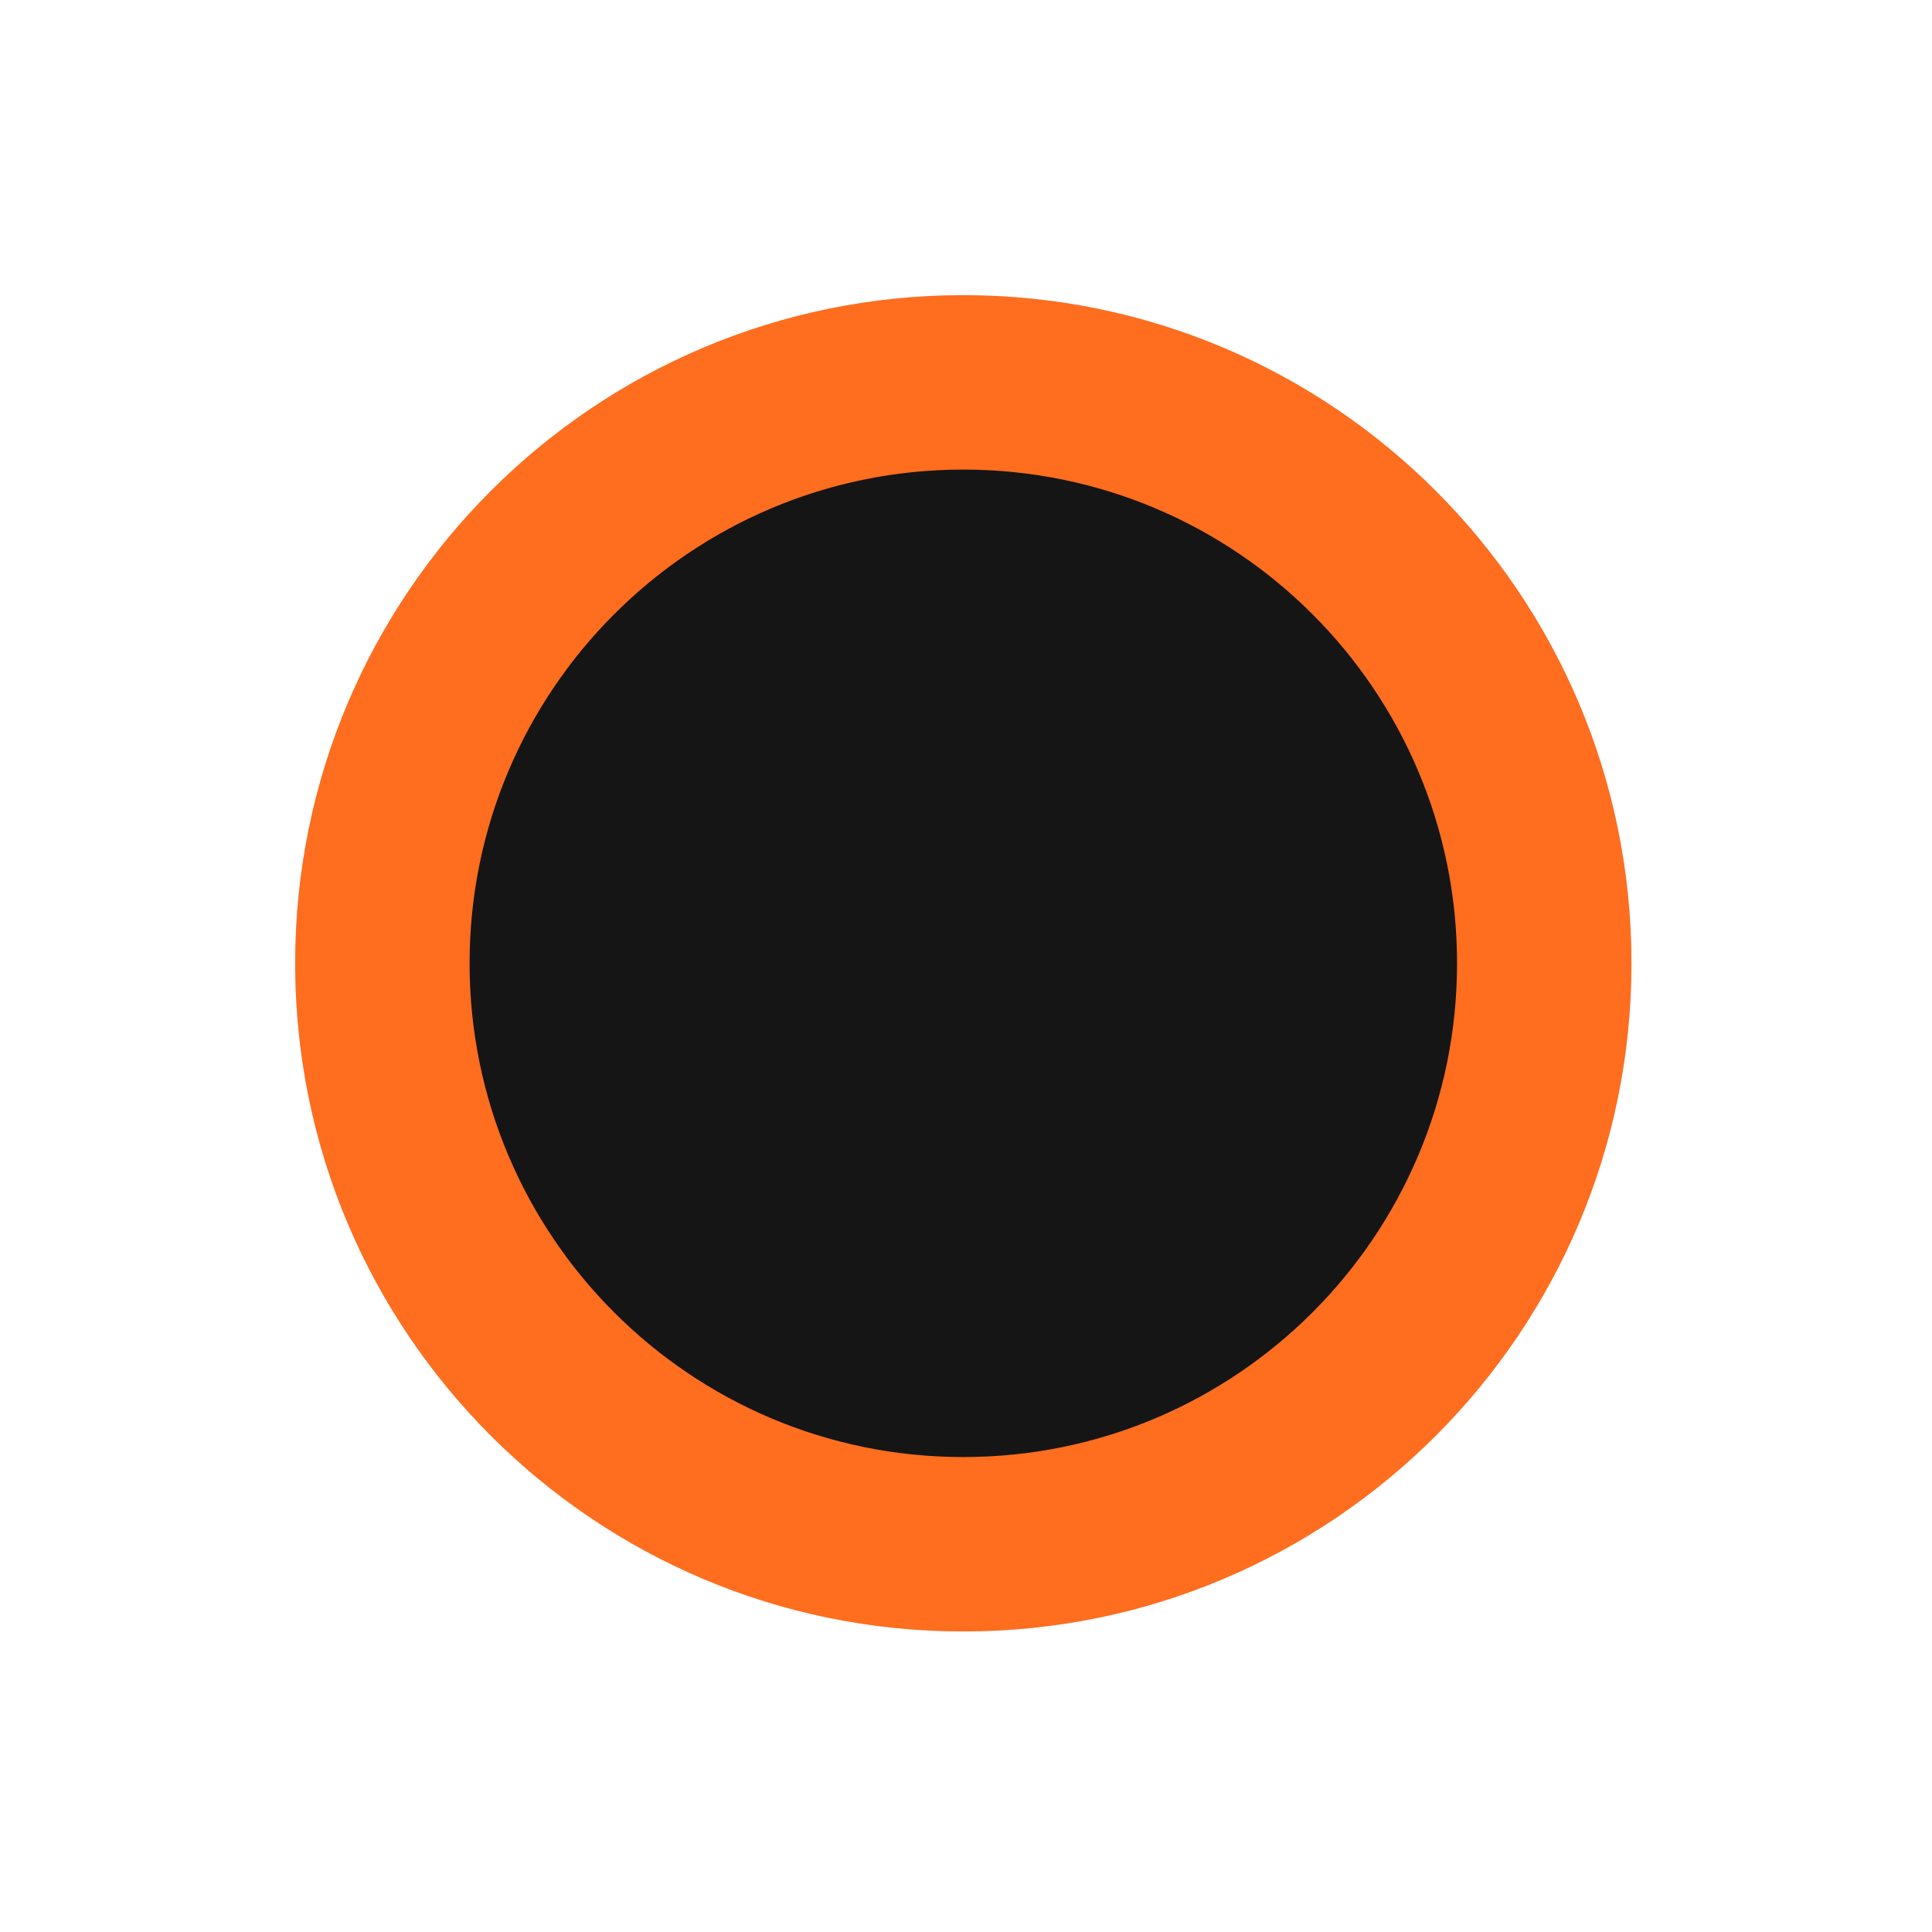
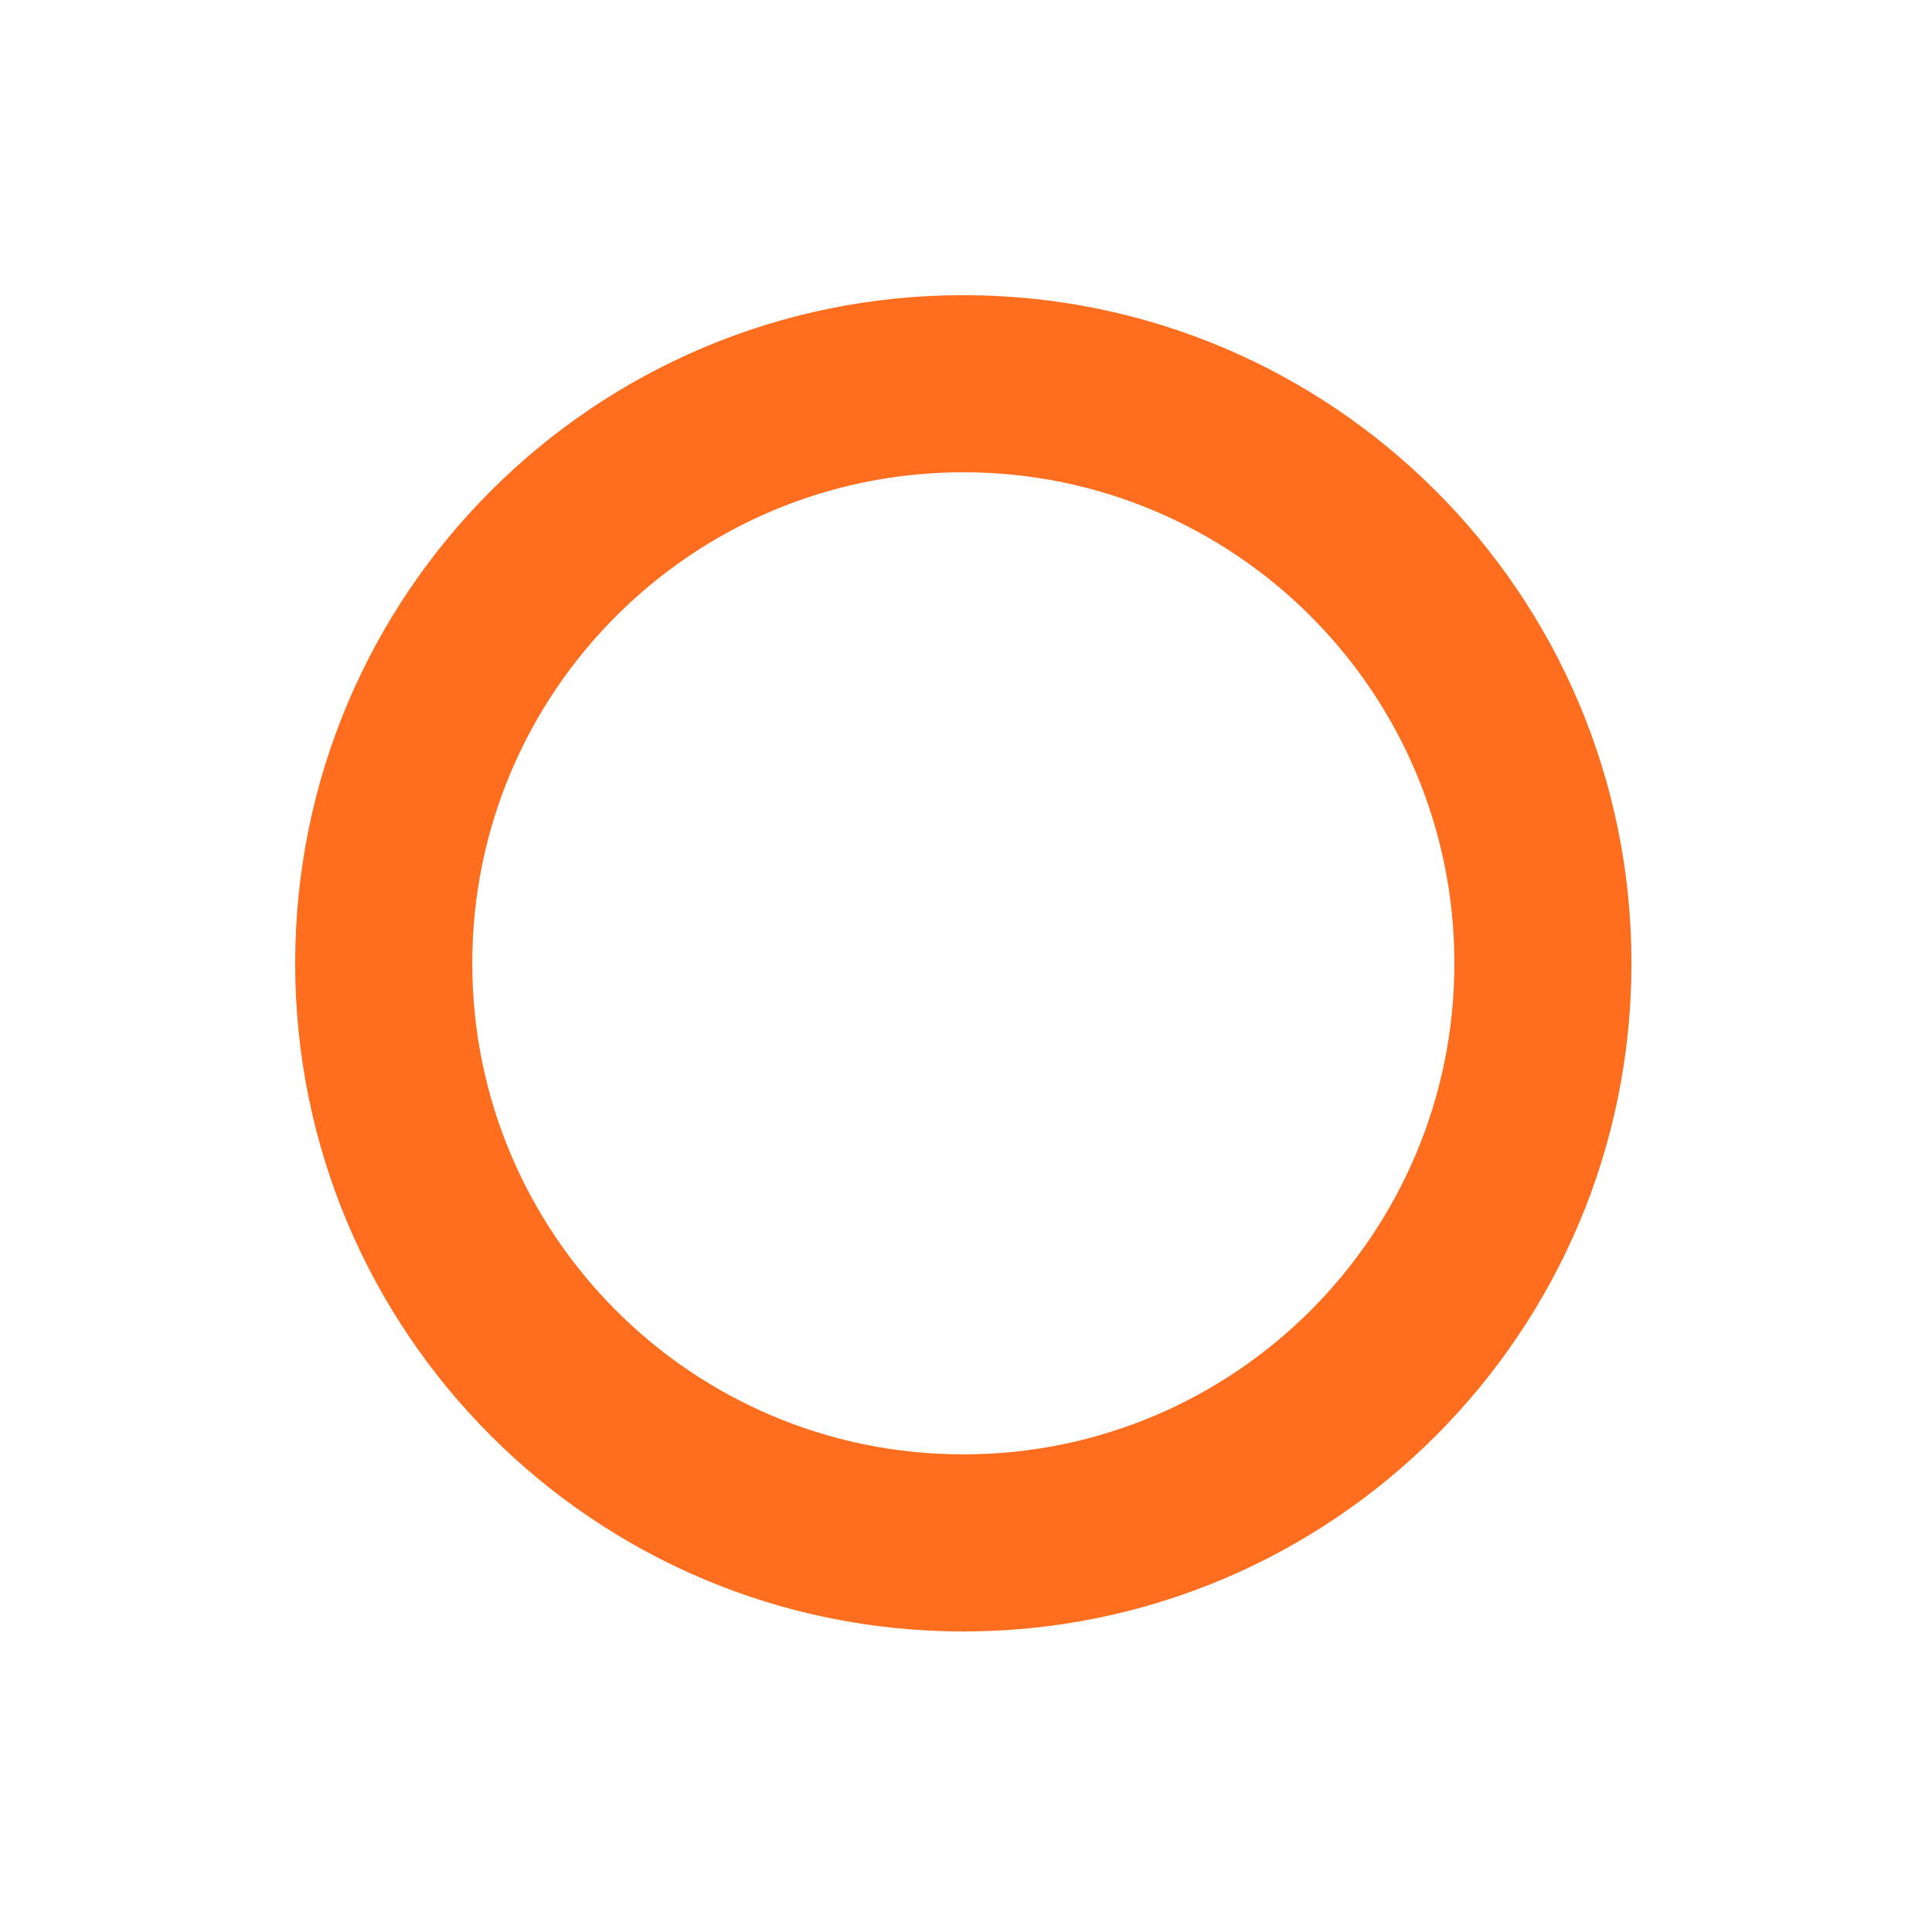
<svg xmlns="http://www.w3.org/2000/svg" width="360" height="360" viewBox="0 0 360 360" fill="none">
-   <path d="M304 179.5C304 248.259 248.259 304 179.5 304C110.741 304 55 248.259 55 179.5C55 110.741 110.741 55 179.5 55C248.259 55 304 110.741 304 179.5Z" fill="#A1A1A1" fill-opacity="0.302" />
-   <circle cx="179.5" cy="179.5" r="124.5" fill="#FF6D1F" />
-   <path d="M179.5 88C230.034 88 271 128.966 271 179.5C271 230.034 230.034 271 179.5 271C128.966 271 88 230.034 88 179.5C88 128.966 128.966 88 179.5 88Z" fill="#151515" />
-   <path d="M179.5 88C230.034 88 271 128.966 271 179.5C271 230.034 230.034 271 179.5 271C128.966 271 88 230.034 88 179.5C88 128.966 128.966 88 179.5 88Z" stroke="#151515" />
+   <path fill-rule="evenodd" clip-rule="evenodd" d="M179.5 55C248.259 55 304 110.741 304 179.5C304 248.259 248.259 304 179.5 304C110.741 304 55 248.259 55 179.5C55 110.741 110.741 55 179.5 55ZM179.5 88C128.966 88 88 128.966 88 179.5C88 230.034 128.966 271 179.5 271C230.034 271 271 230.034 271 179.5C271 128.966 230.034 88 179.5 88Z" fill="#FF6D1F" />
</svg>
